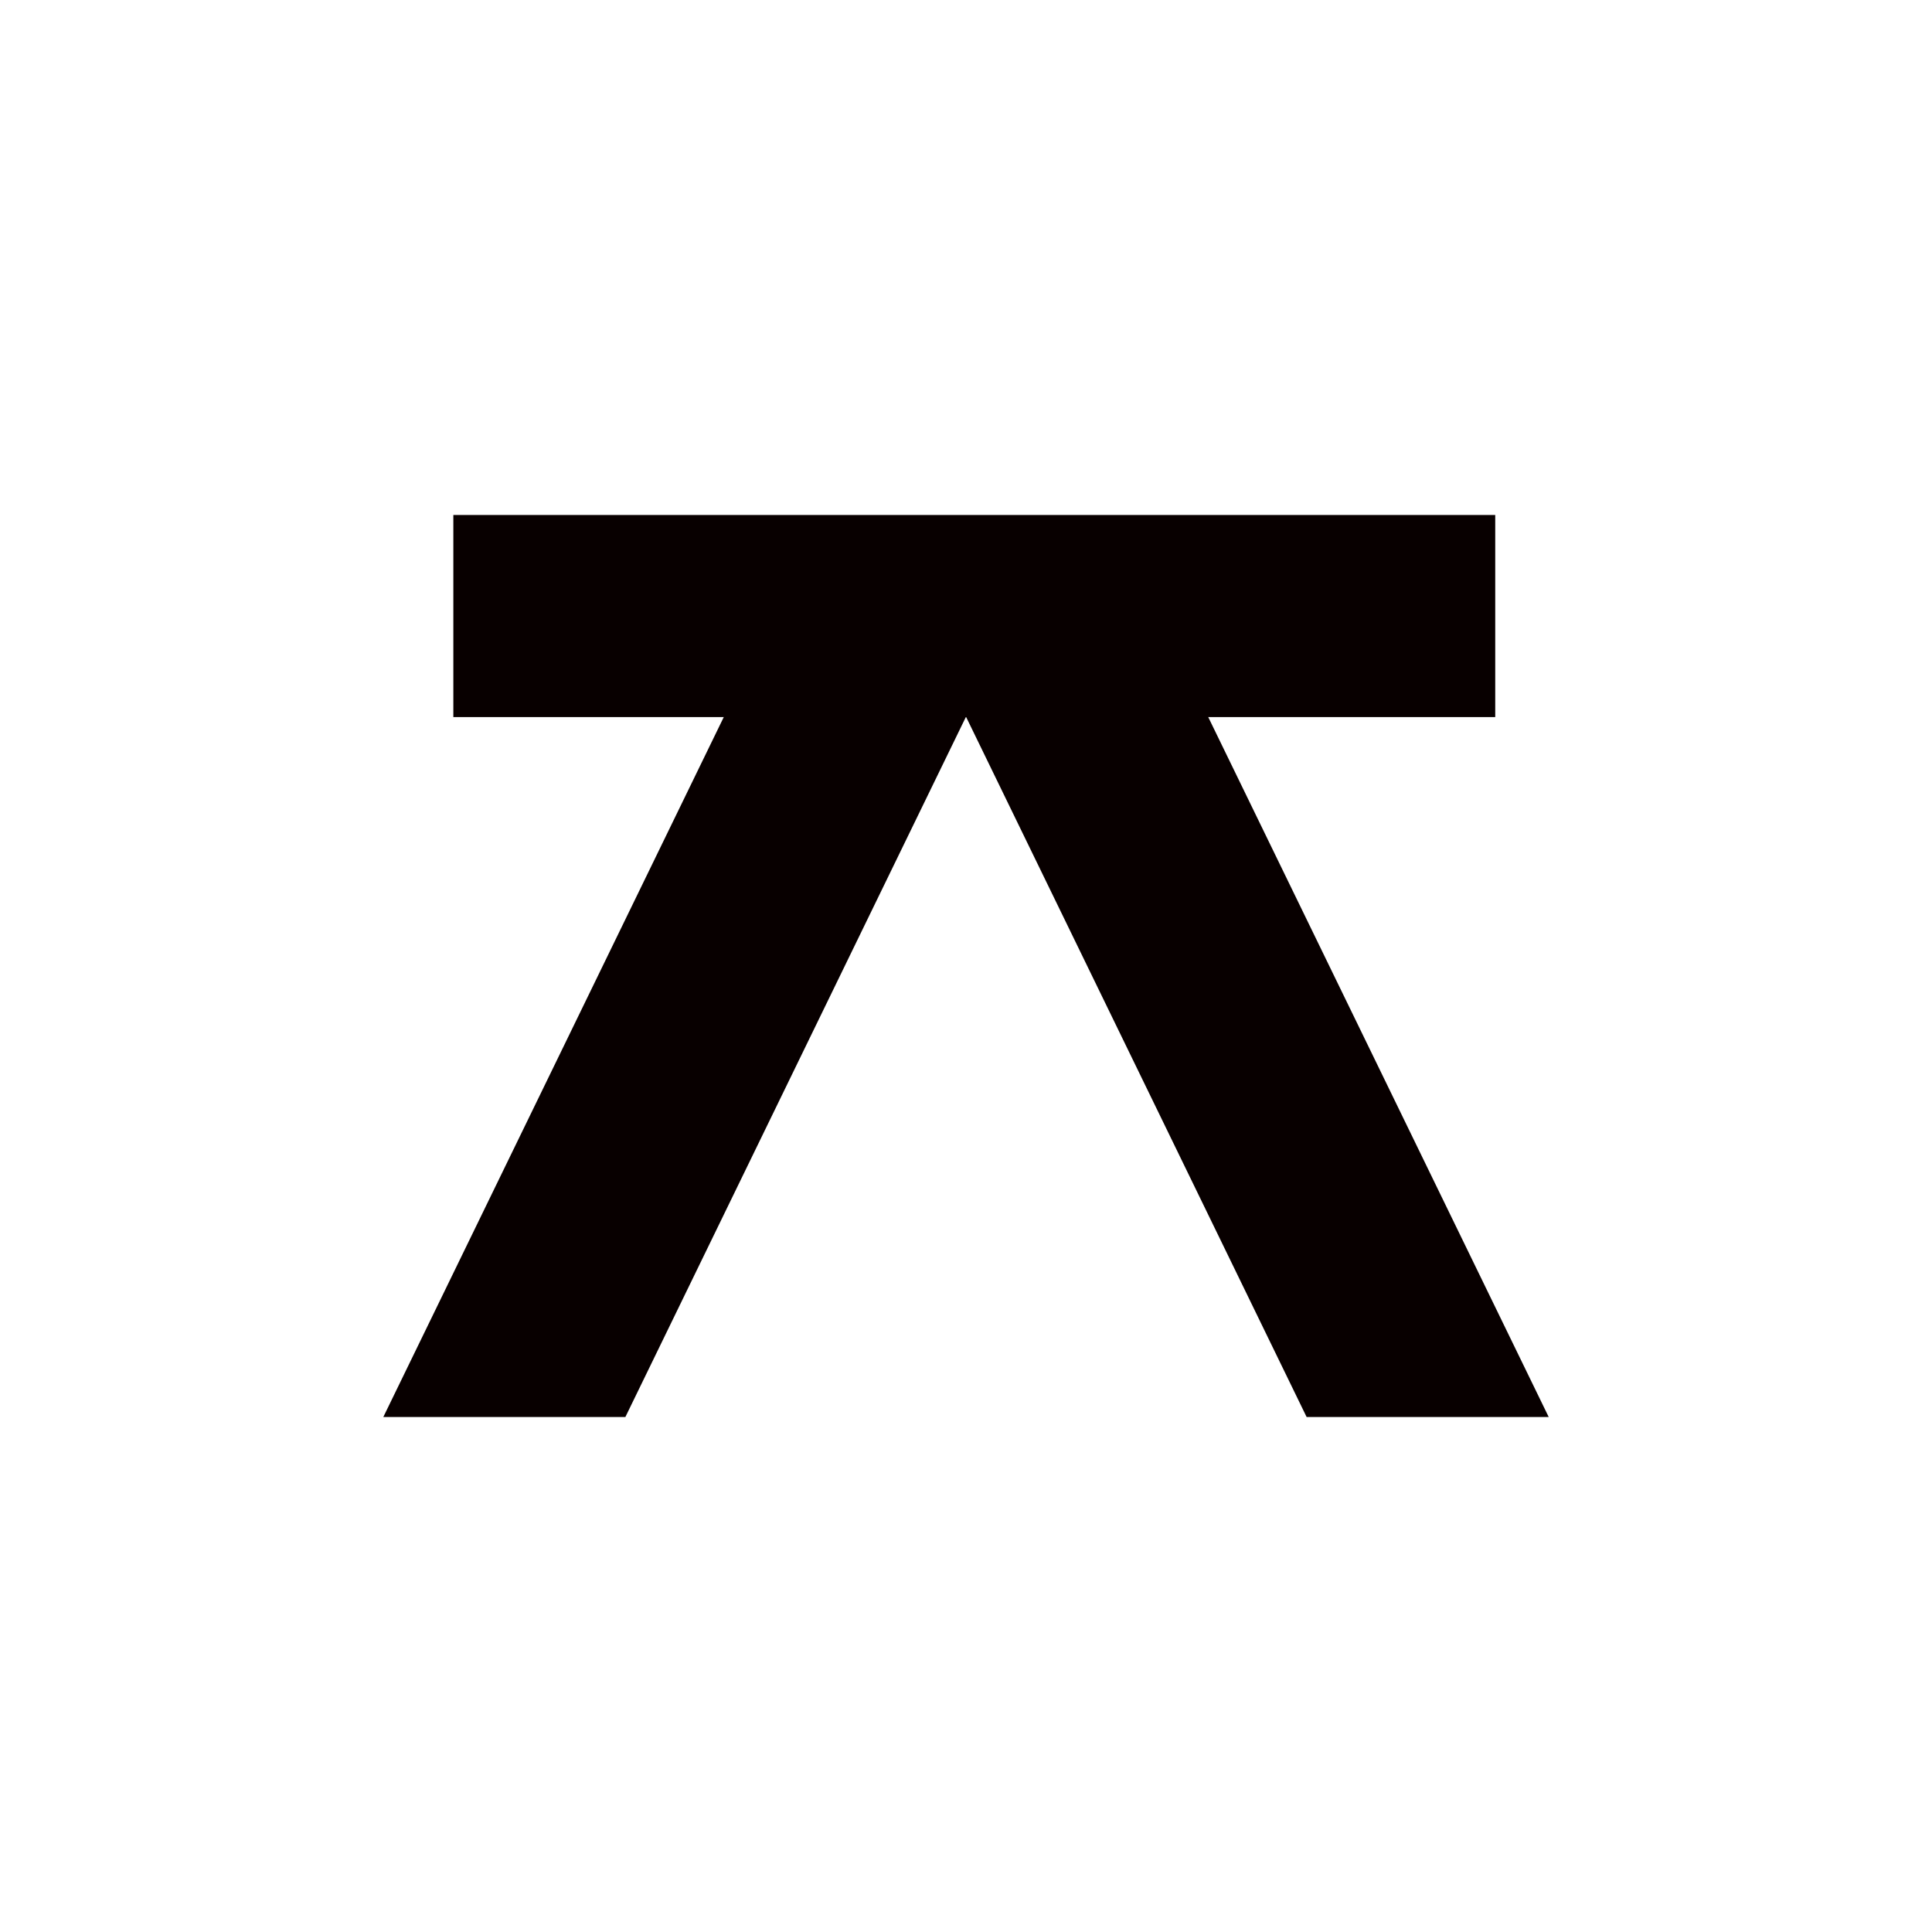
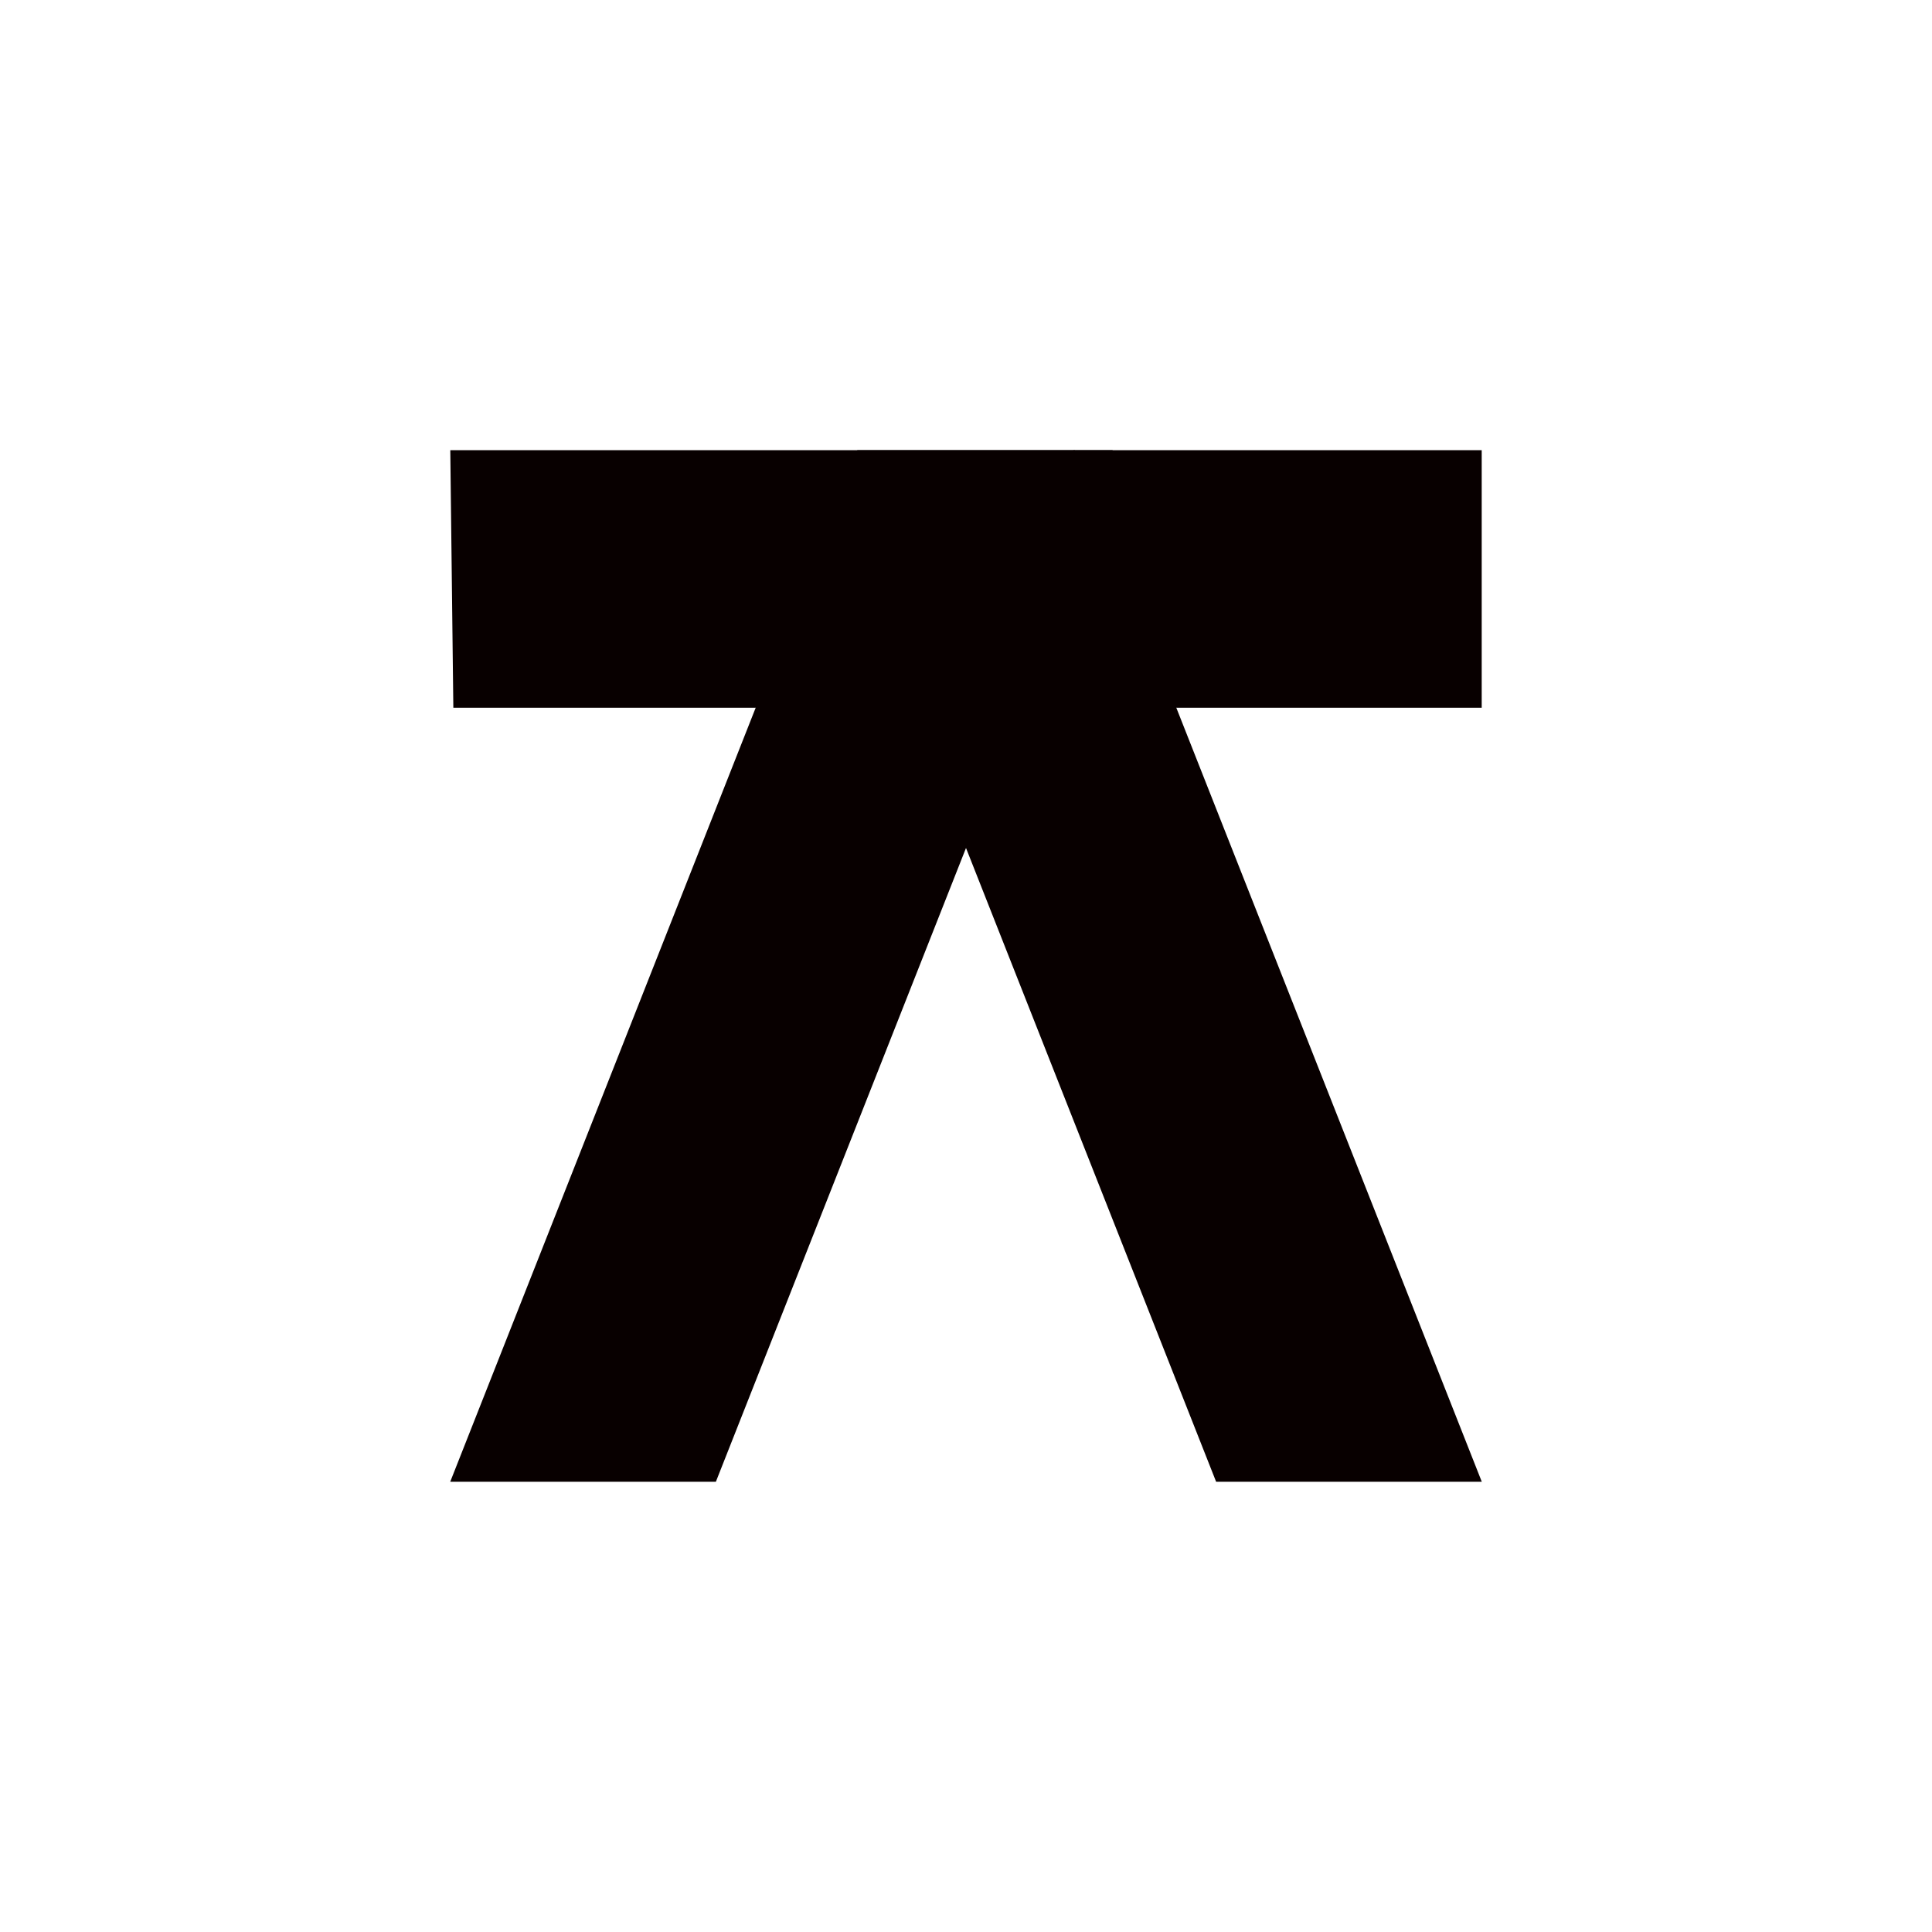
<svg xmlns="http://www.w3.org/2000/svg" viewBox="0 0 100 100">
-   <g transform="translate(436.2398 1105.136)">
-     <path d="M-412.775-1078.48h53.928v10.46h-53.928v-10.46Z" style="fill: #080000;" />
-     <polygon points="-381.467 -1077.85 -403.87 -1031.793 -416.399 -1031.793 -393.996 -1077.85 -381.467 -1077.85" style="fill: #080000;" />
-     <polygon points="-378.483 -1077.85 -356.08 -1031.793 -368.61 -1031.793 -391.013 -1077.85 -378.483 -1077.85" style="fill: #080000;" />
+   <g transform="translate(436.2398 1104.821)">
+     <polygon points="-379.725 -1077.437 -399.187 -1028.124 -412.937 -1028.124 -391.865 -1081.519 -378.65 -1081.519 -379.725 -1077.437" style="fill: #080000;" />
+     <polygon points="-380.615 -1081.519 -359.542 -1028.124 -373.293 -1028.124 -393.471 -1079.253 -380.615 -1081.519" style="fill: #080000;" />
+     <polygon points="-412.933 -1081.519 -412.775 -1068.188 -359.547 -1068.188 -359.547 -1081.519 -412.933 -1081.519" style="fill: #080000;" />
  </g>
</svg>
